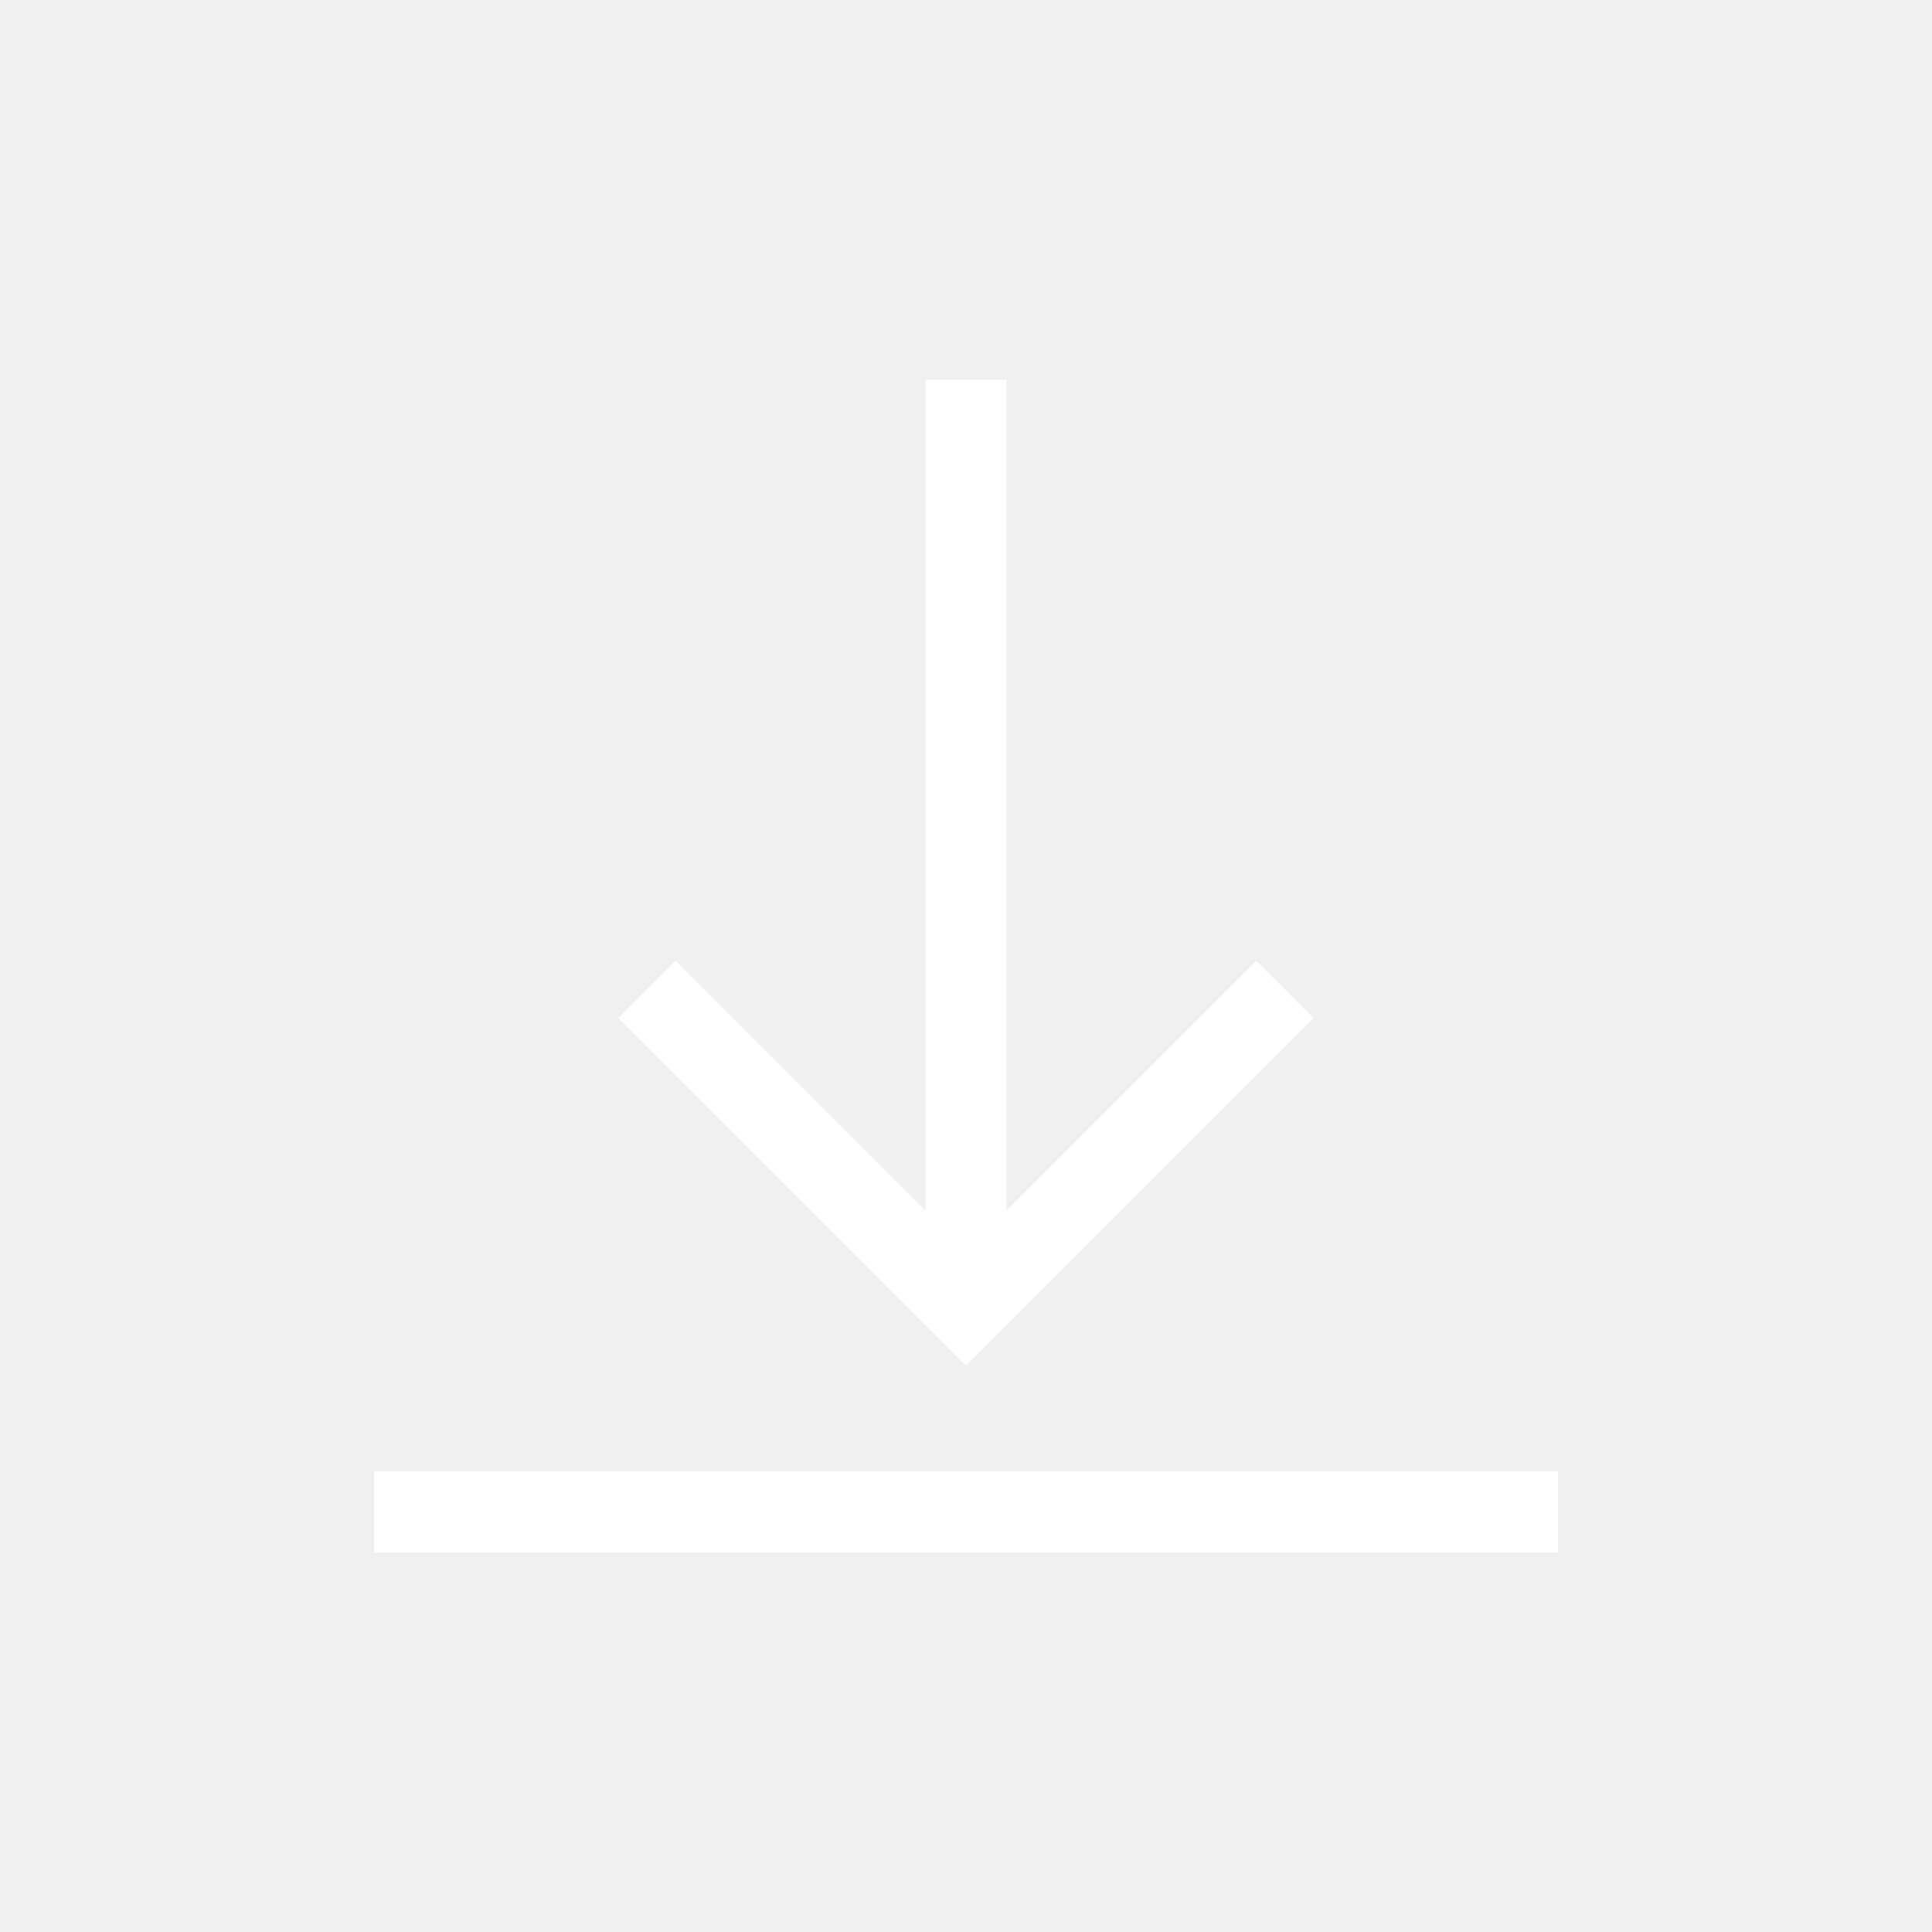
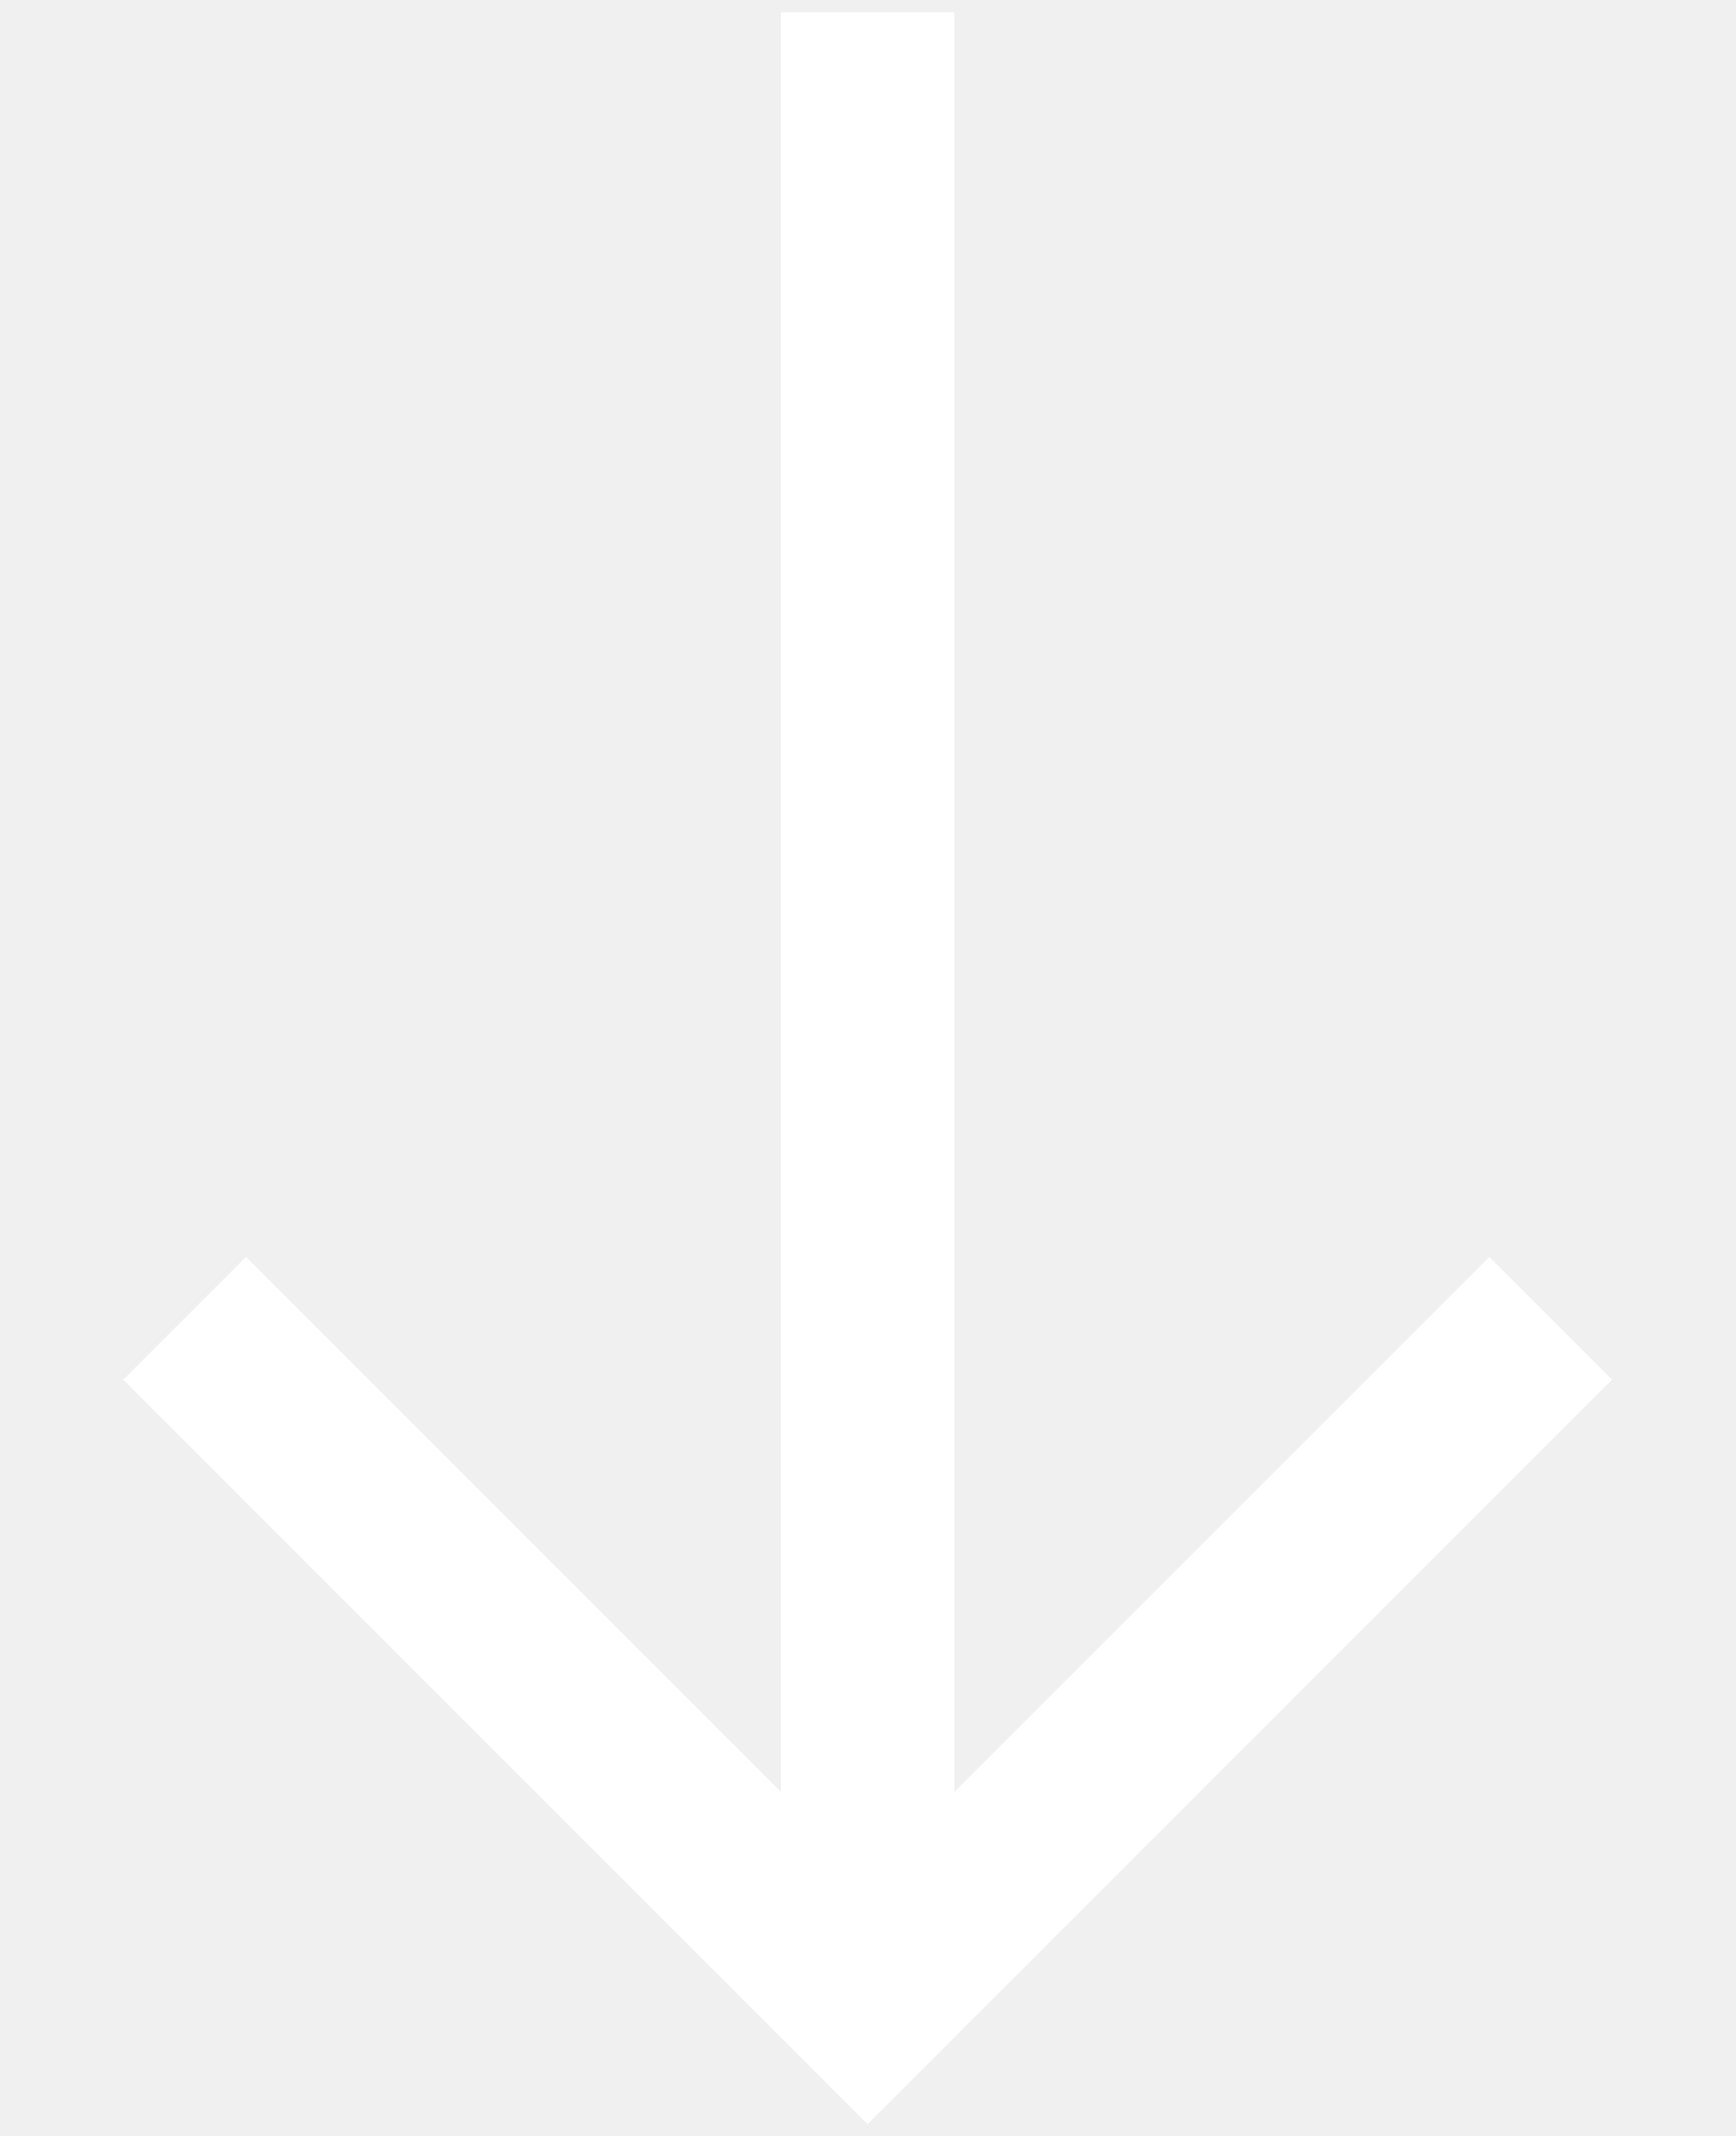
- <svg xmlns="http://www.w3.org/2000/svg" width="31" height="31" viewBox="0 0 31 31" fill="none">
-   <path d="M10.843 16.335L15.5 20.992L20.157 16.335" stroke="white" stroke-width="1.3" stroke-miterlimit="10" stroke-linecap="square" />
-   <mask id="mask0_1_243" style="mask-type:luminance" maskUnits="userSpaceOnUse" x="6" y="6" width="19" height="19">
-     <path d="M6 6H25V25H6V6Z" fill="white" />
-   </mask>
-   <g mask="url(#mask0_1_243)">
-     <path d="M15.5 20.324V6.742" stroke="white" stroke-width="1.3" stroke-miterlimit="10" stroke-linecap="square" stroke-linejoin="round" />
-     <path d="M6 24.258H25" stroke="white" stroke-width="1.3" stroke-miterlimit="10" />
-   </g>
+ <svg xmlns="http://www.w3.org/2000/svg" width="13" height="16" viewBox="0 0 13 16" fill="none">
+   <path d="M1.843 10.335L6.5 14.992L11.157 10.335" stroke="white" stroke-width="1.3" stroke-miterlimit="10" stroke-linecap="square" />
+   <path d="M6.5 14.324V0.742" stroke="white" stroke-width="1.3" stroke-miterlimit="10" stroke-linecap="square" stroke-linejoin="round" />
</svg>
